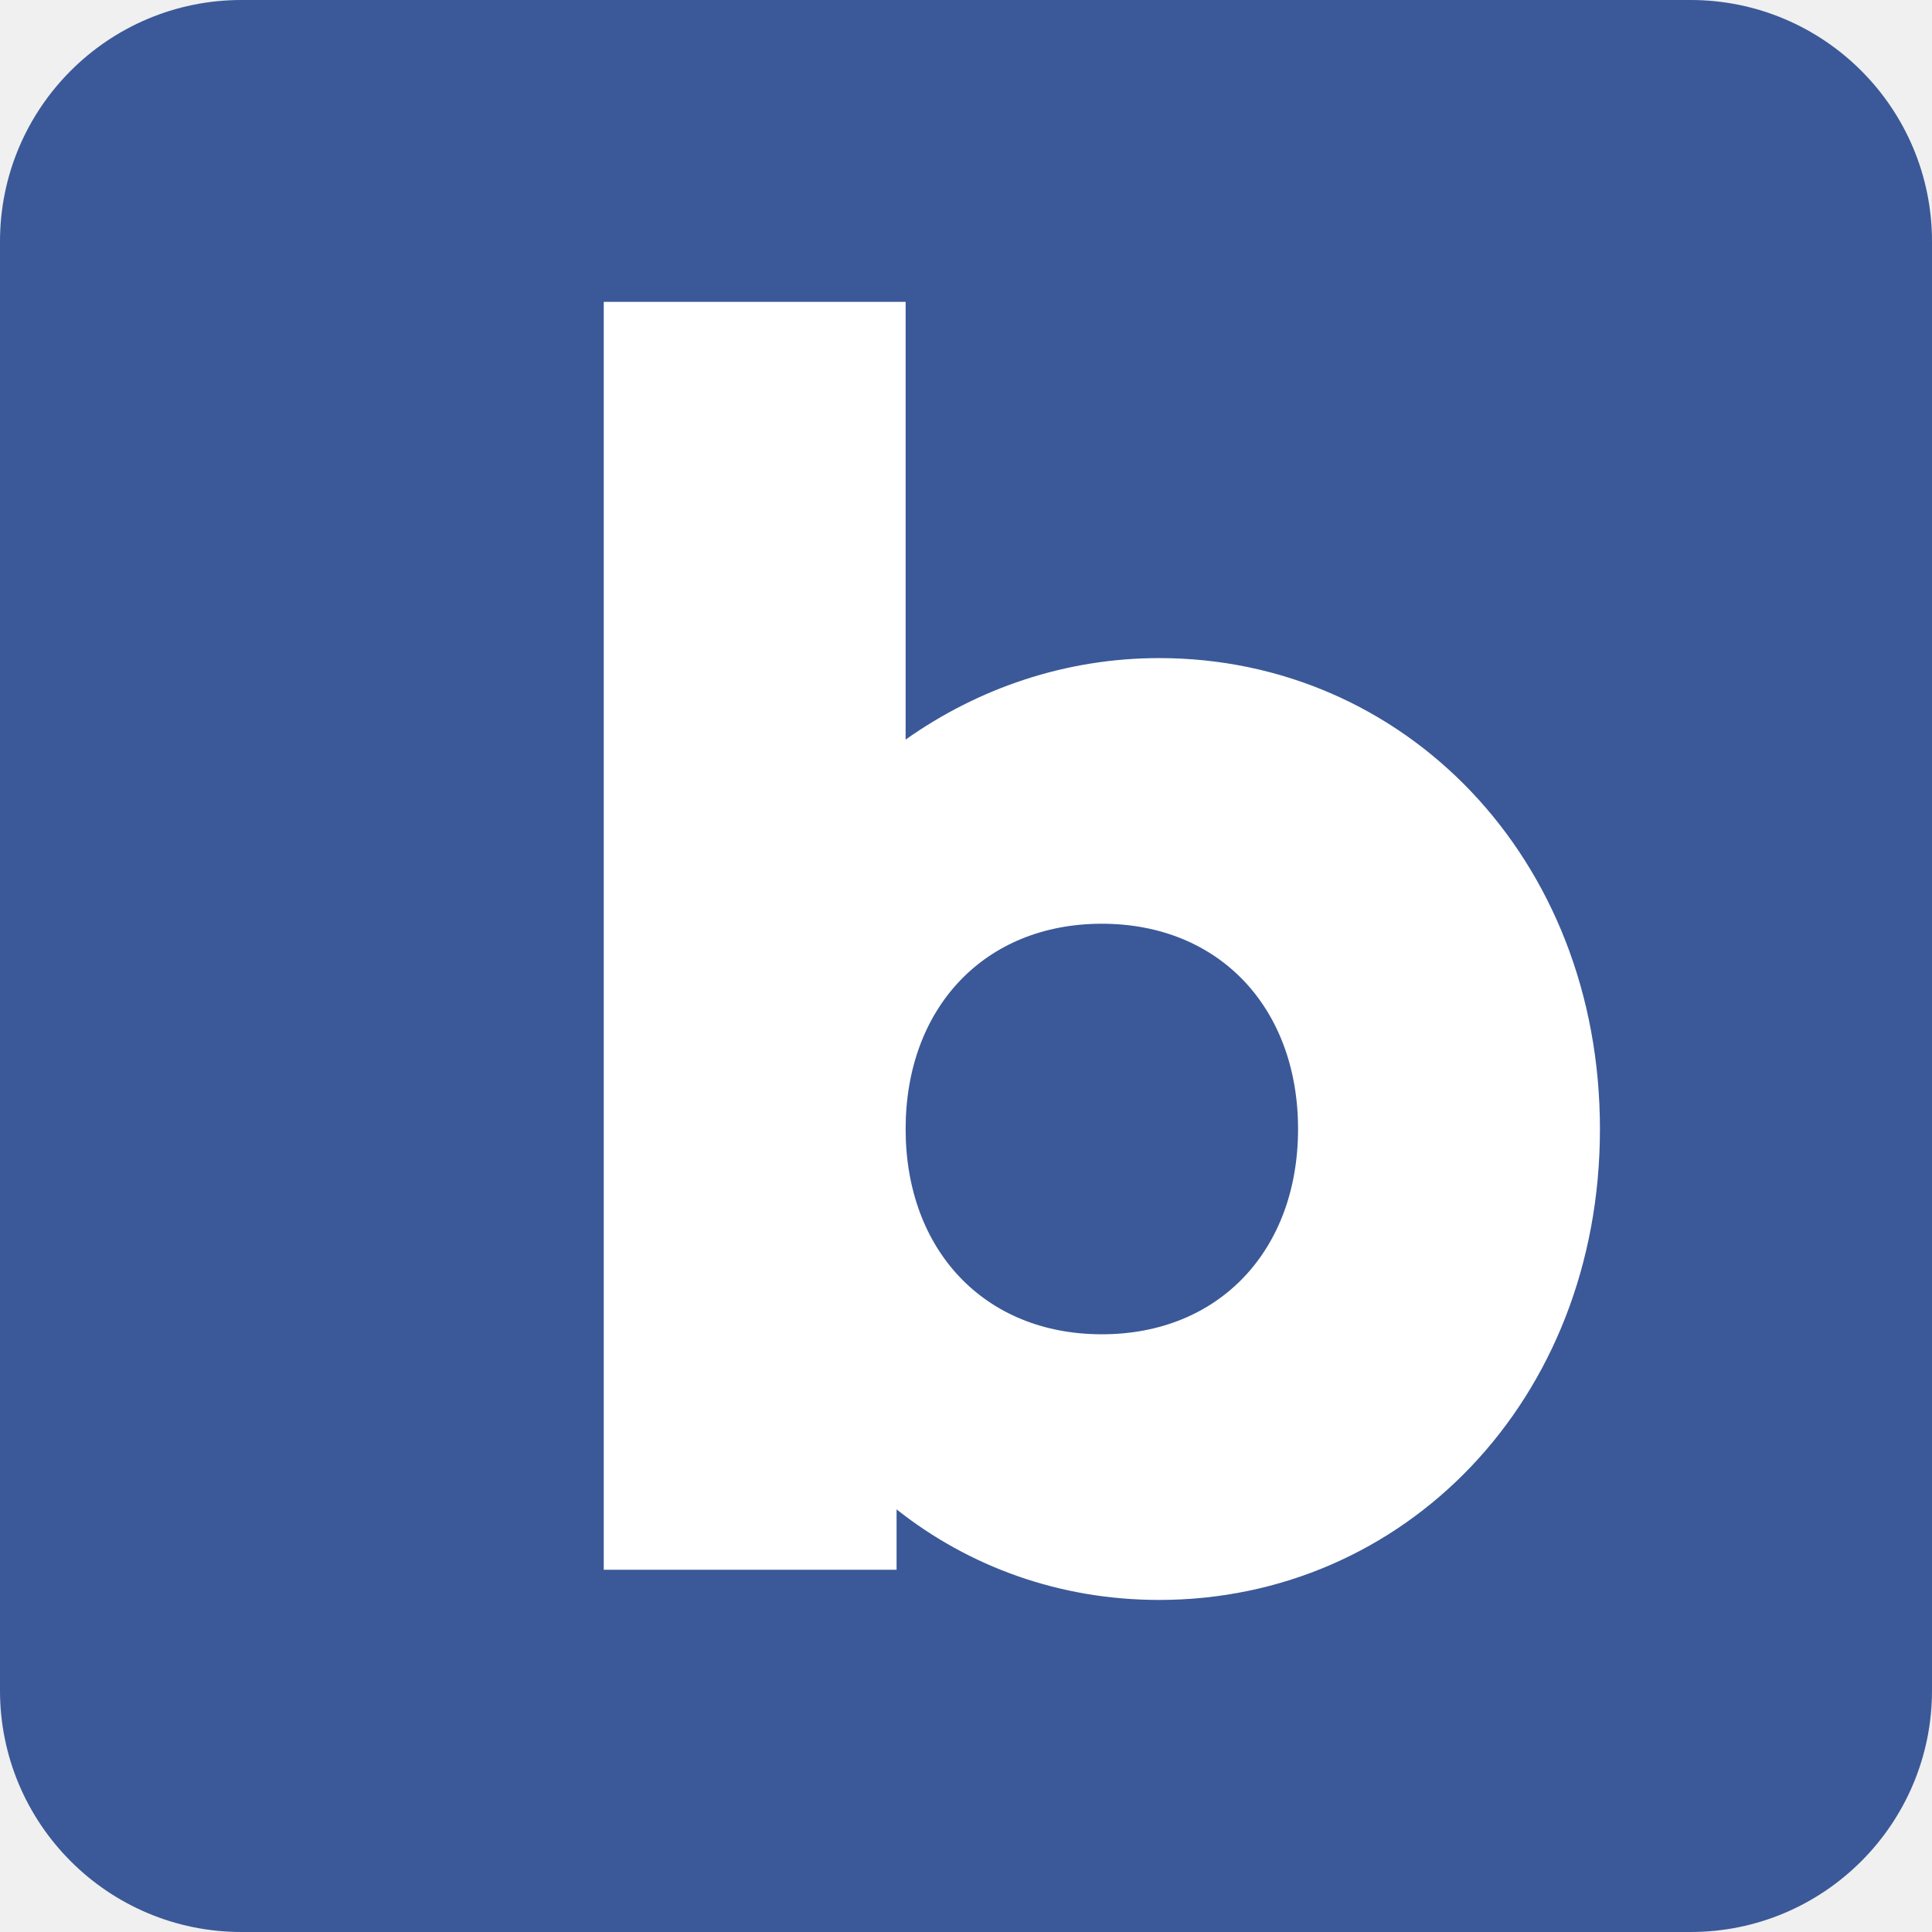
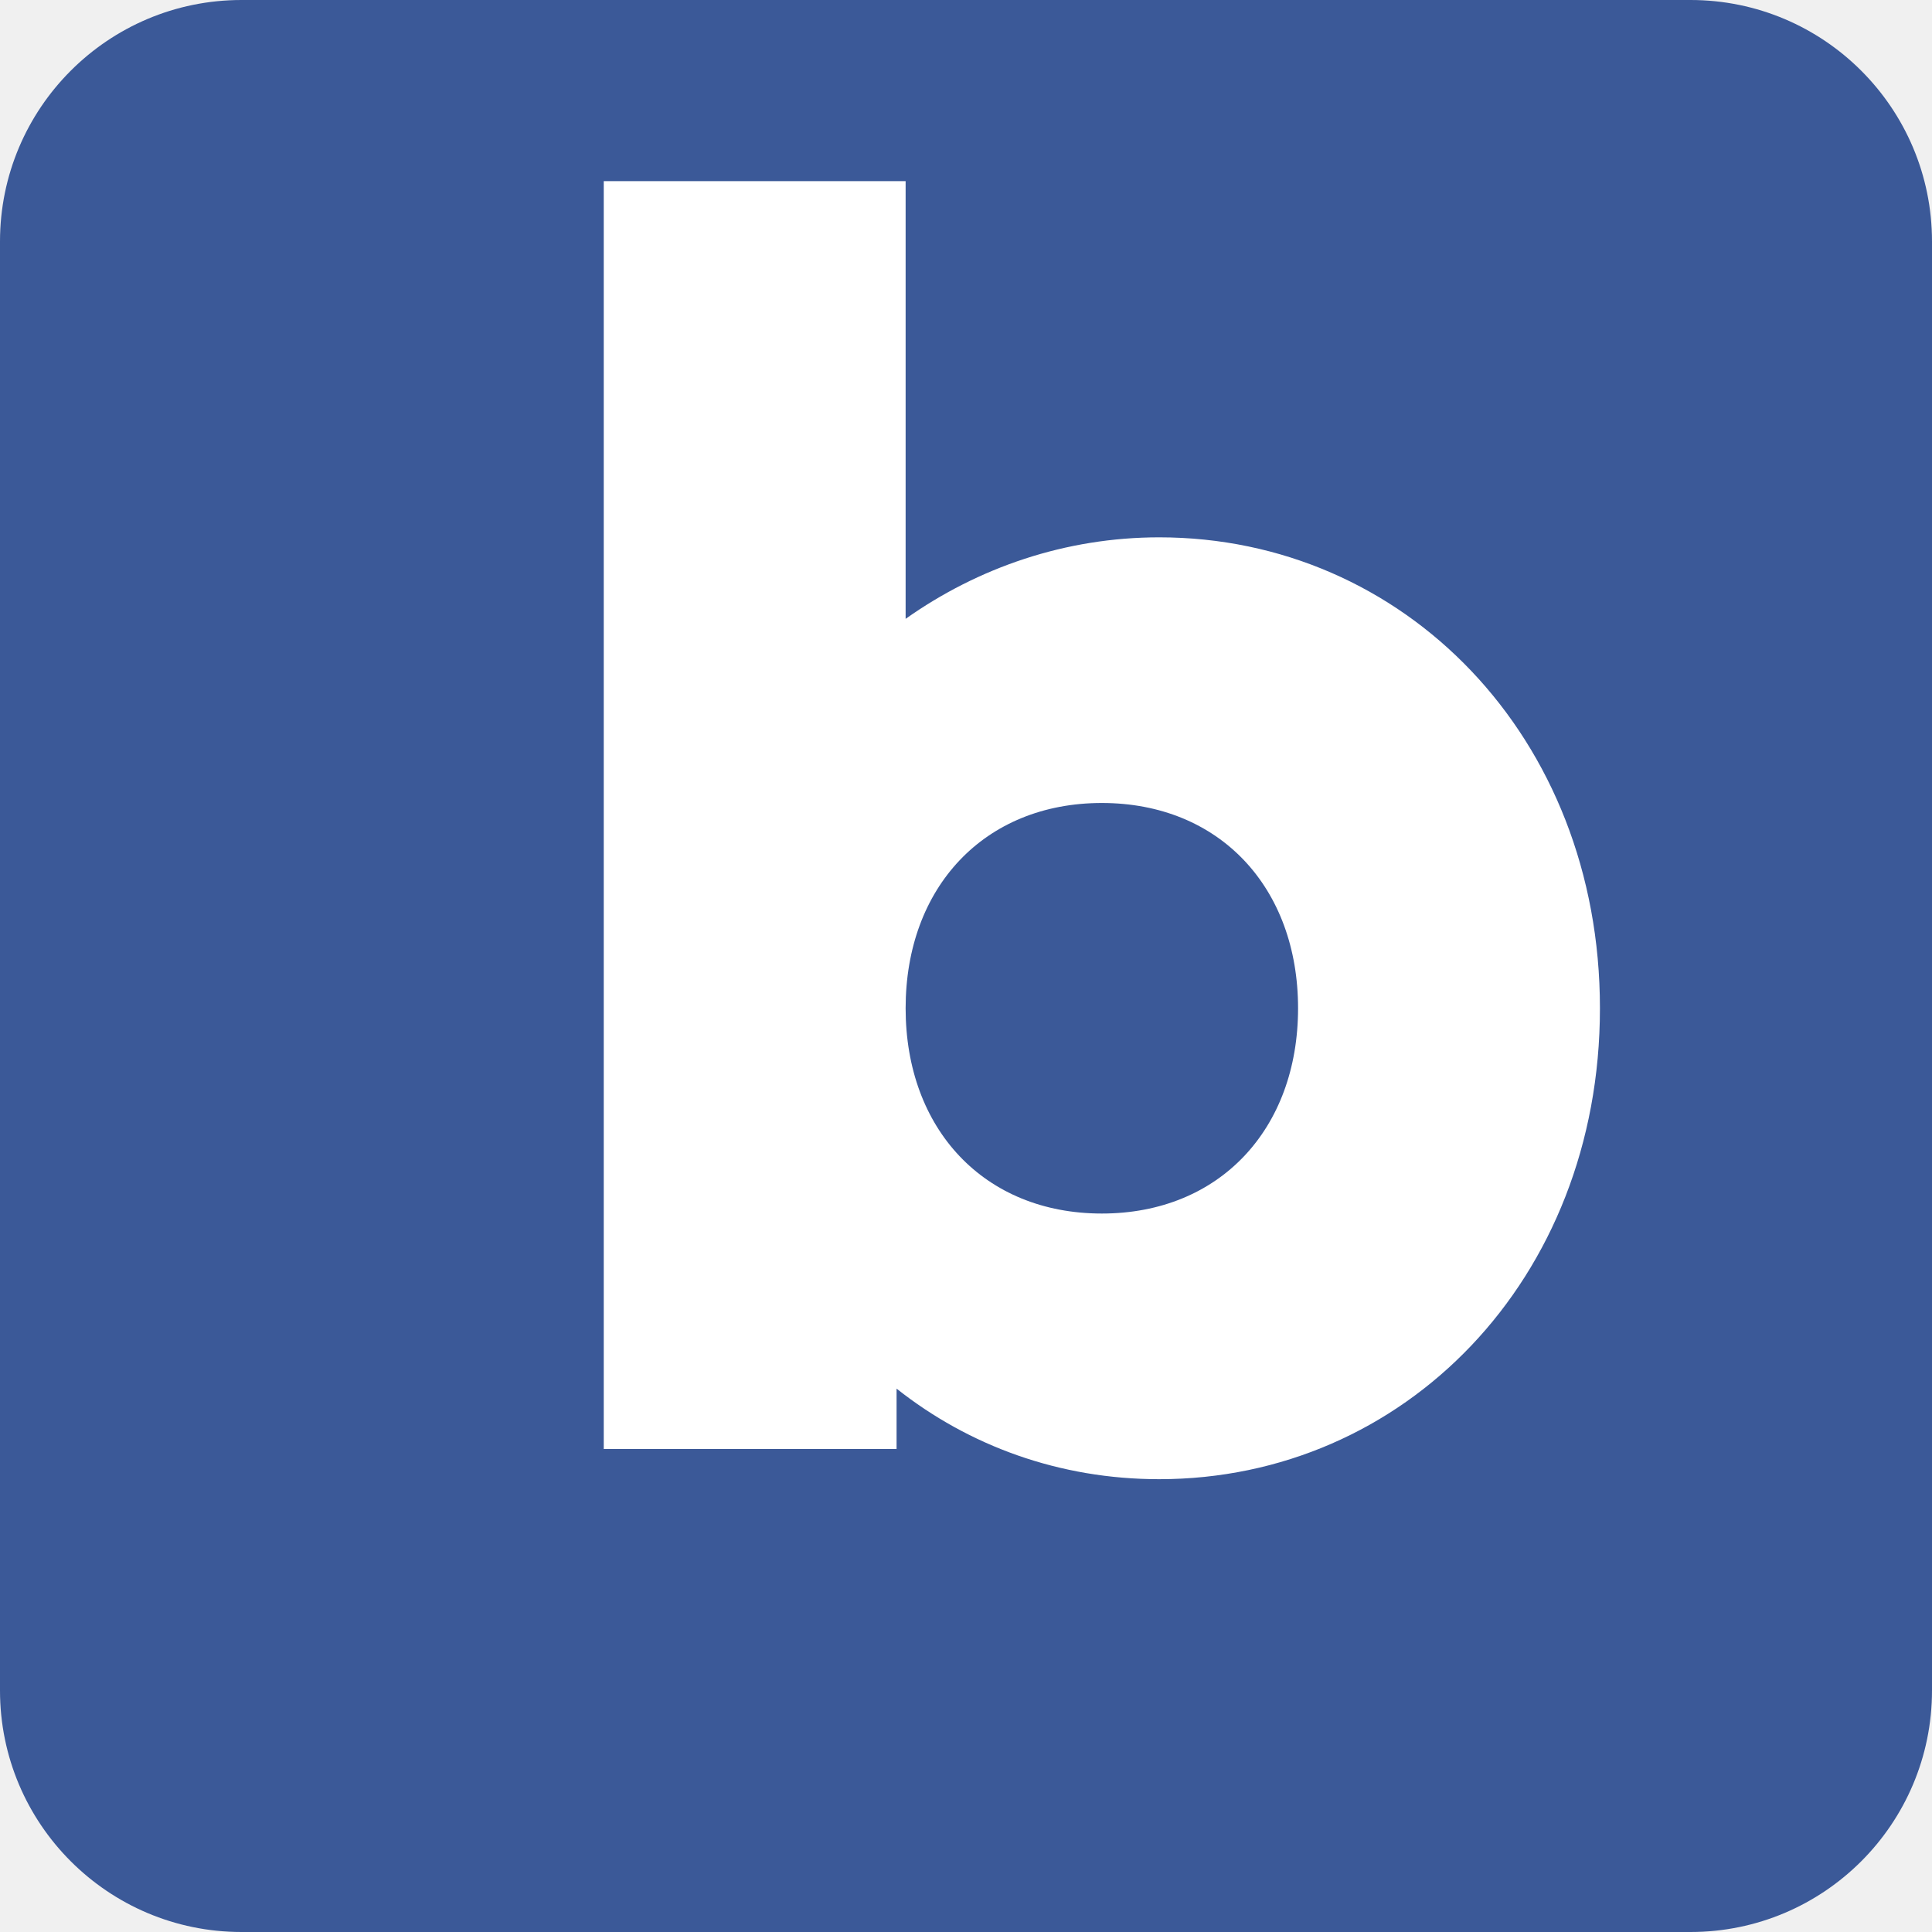
<svg xmlns="http://www.w3.org/2000/svg" viewBox="0 0 64 64">
  <rect width="64" height="64" rx="8" fill="#3b5998" />
-   <path fill="#fff" d="M20 10h10v14.5c2.4-1.7 5.3-2.7 8.4-2.7C46.5 21.8 53 28.4 53 37.4S46.5 53 38.4 53c-3.3 0-6.3-1.1-8.7-3V52H20V10zm16.5 20.6c-3.9 0-6.5 2.8-6.5 6.8s2.6 6.8 6.5 6.8 6.5-2.8 6.5-6.8-2.6-6.8-6.5-6.8z" />
+   <path fill="#fff" transform="translate(0 -4)" d="M20 10h10v14.5c2.4-1.7 5.3-2.7 8.4-2.7C46.5 21.8 53 28.4 53 37.4S46.5 53 38.4 53c-3.3 0-6.3-1.1-8.7-3V52H20V10zm16.5 20.6c-3.9 0-6.5 2.8-6.5 6.8s2.6 6.8 6.5 6.8 6.5-2.8 6.5-6.8-2.6-6.8-6.5-6.8z" />
</svg>
